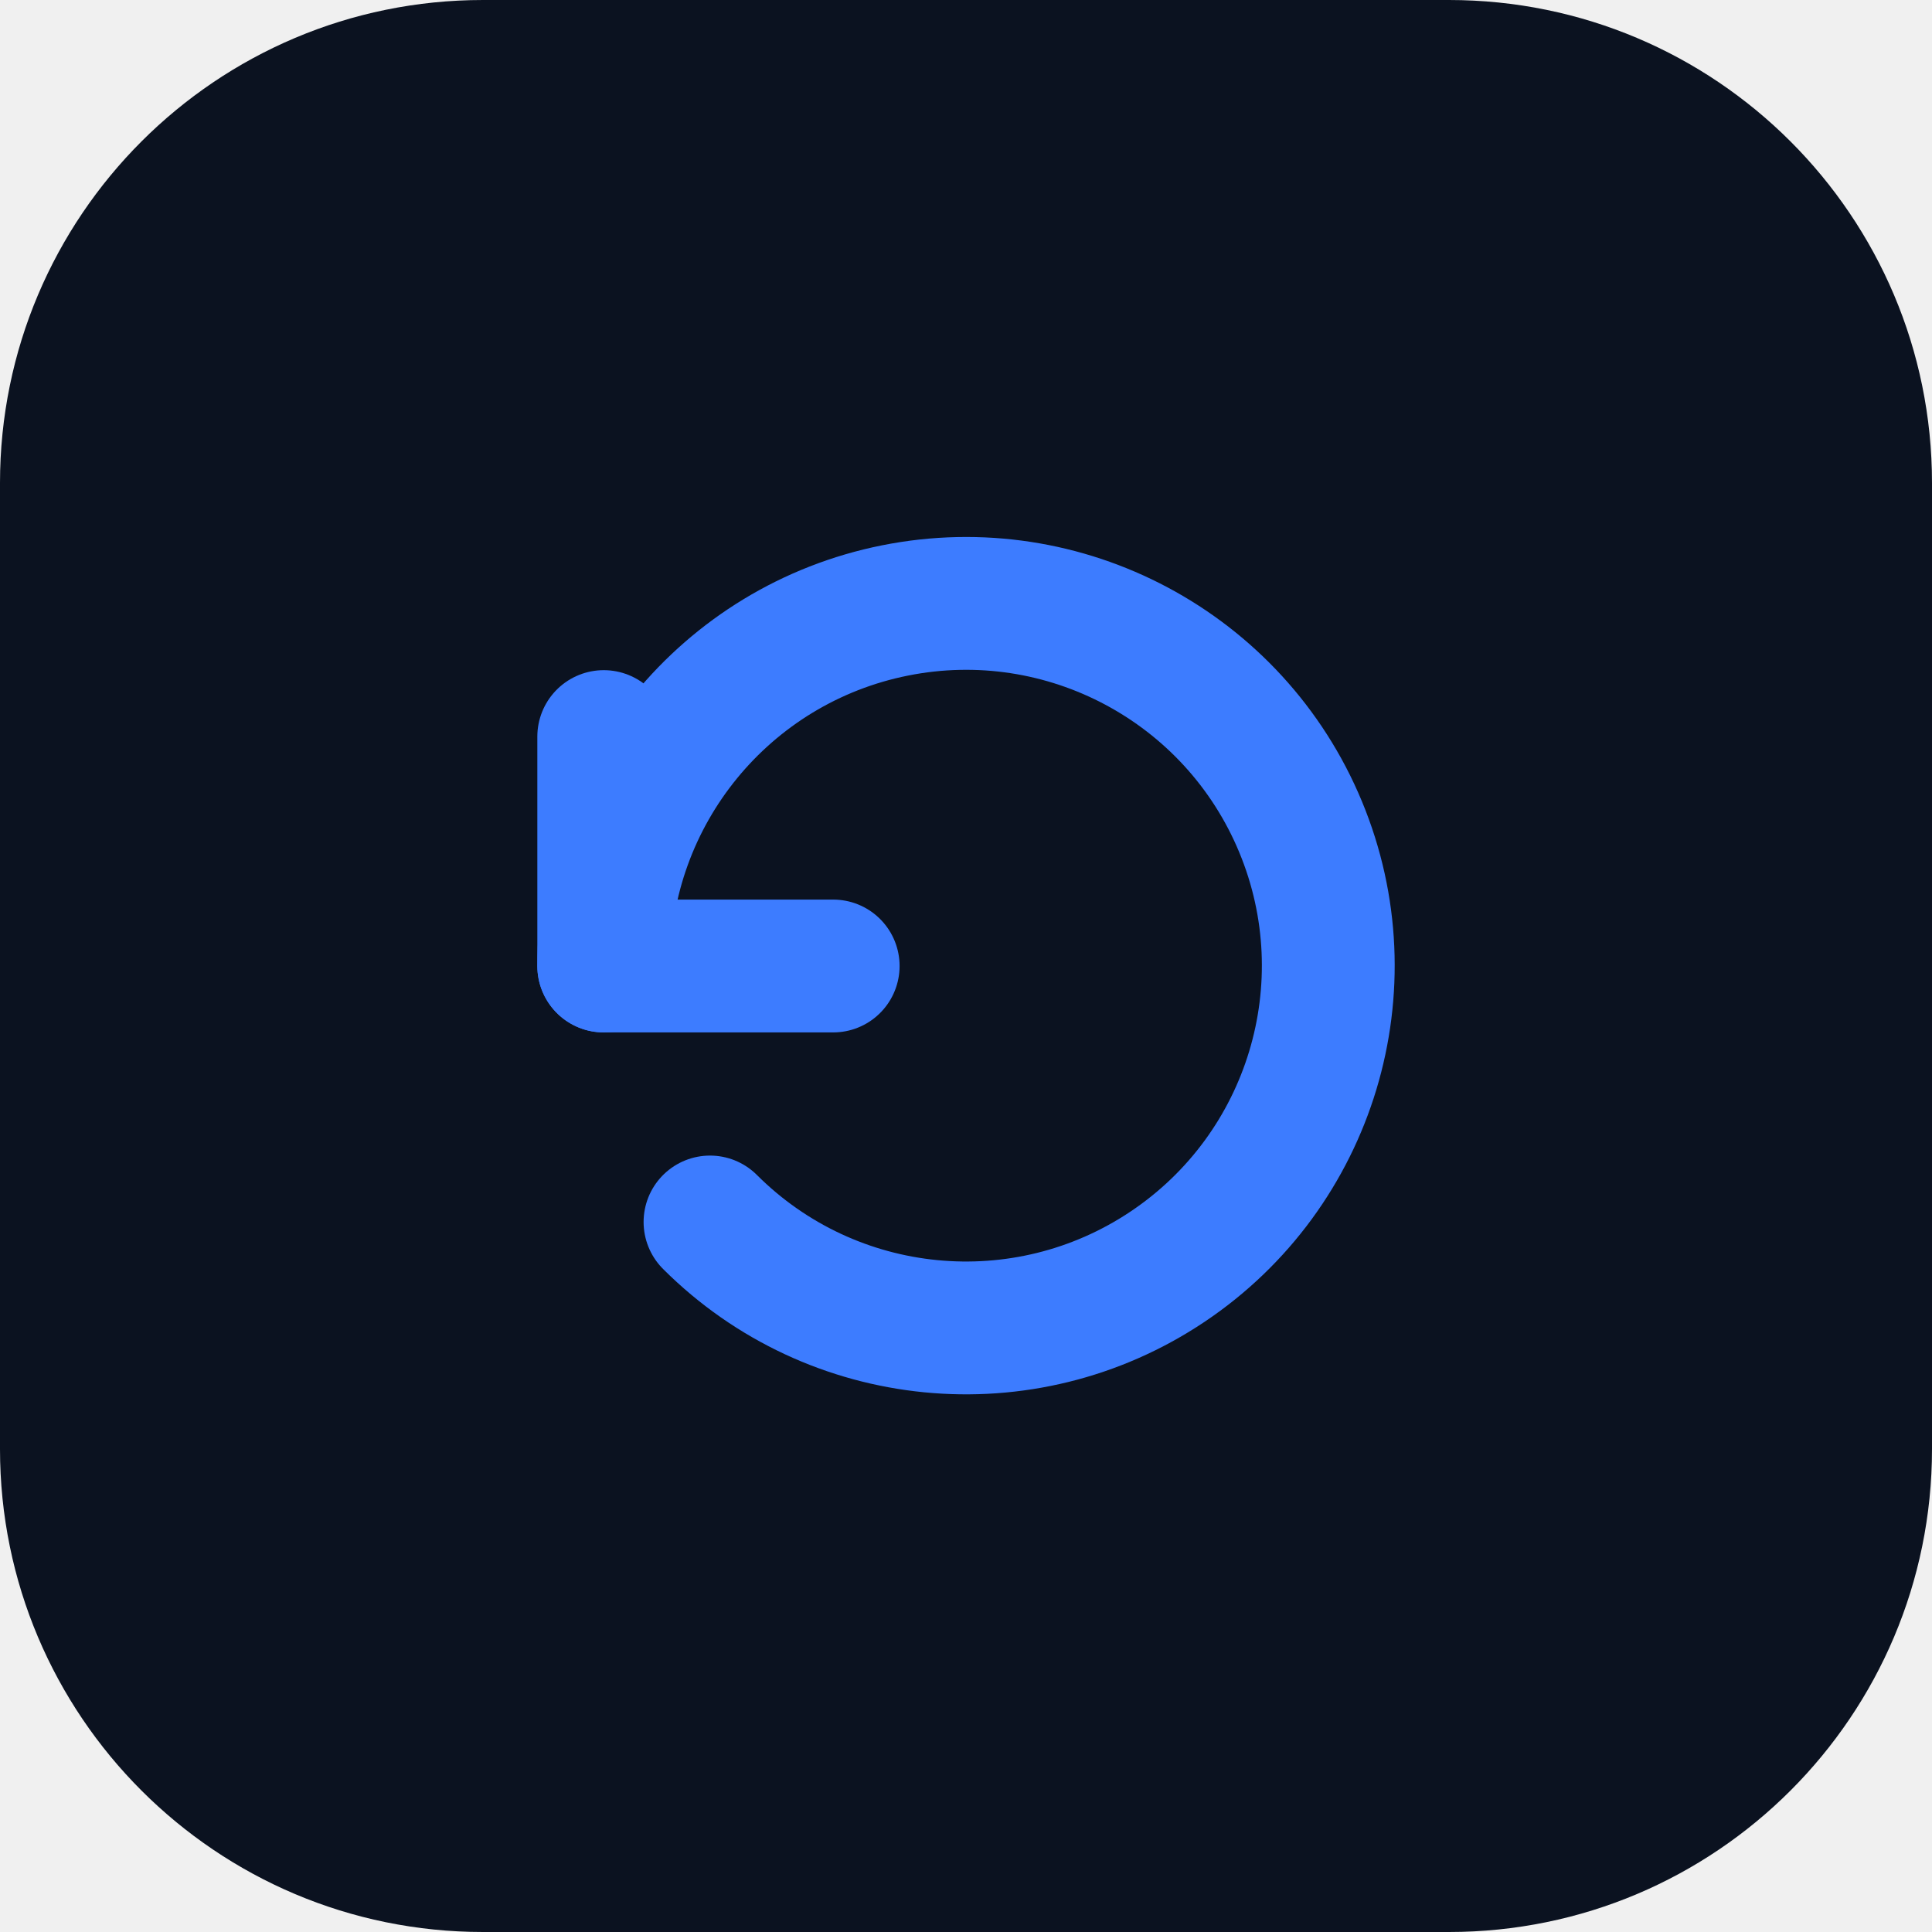
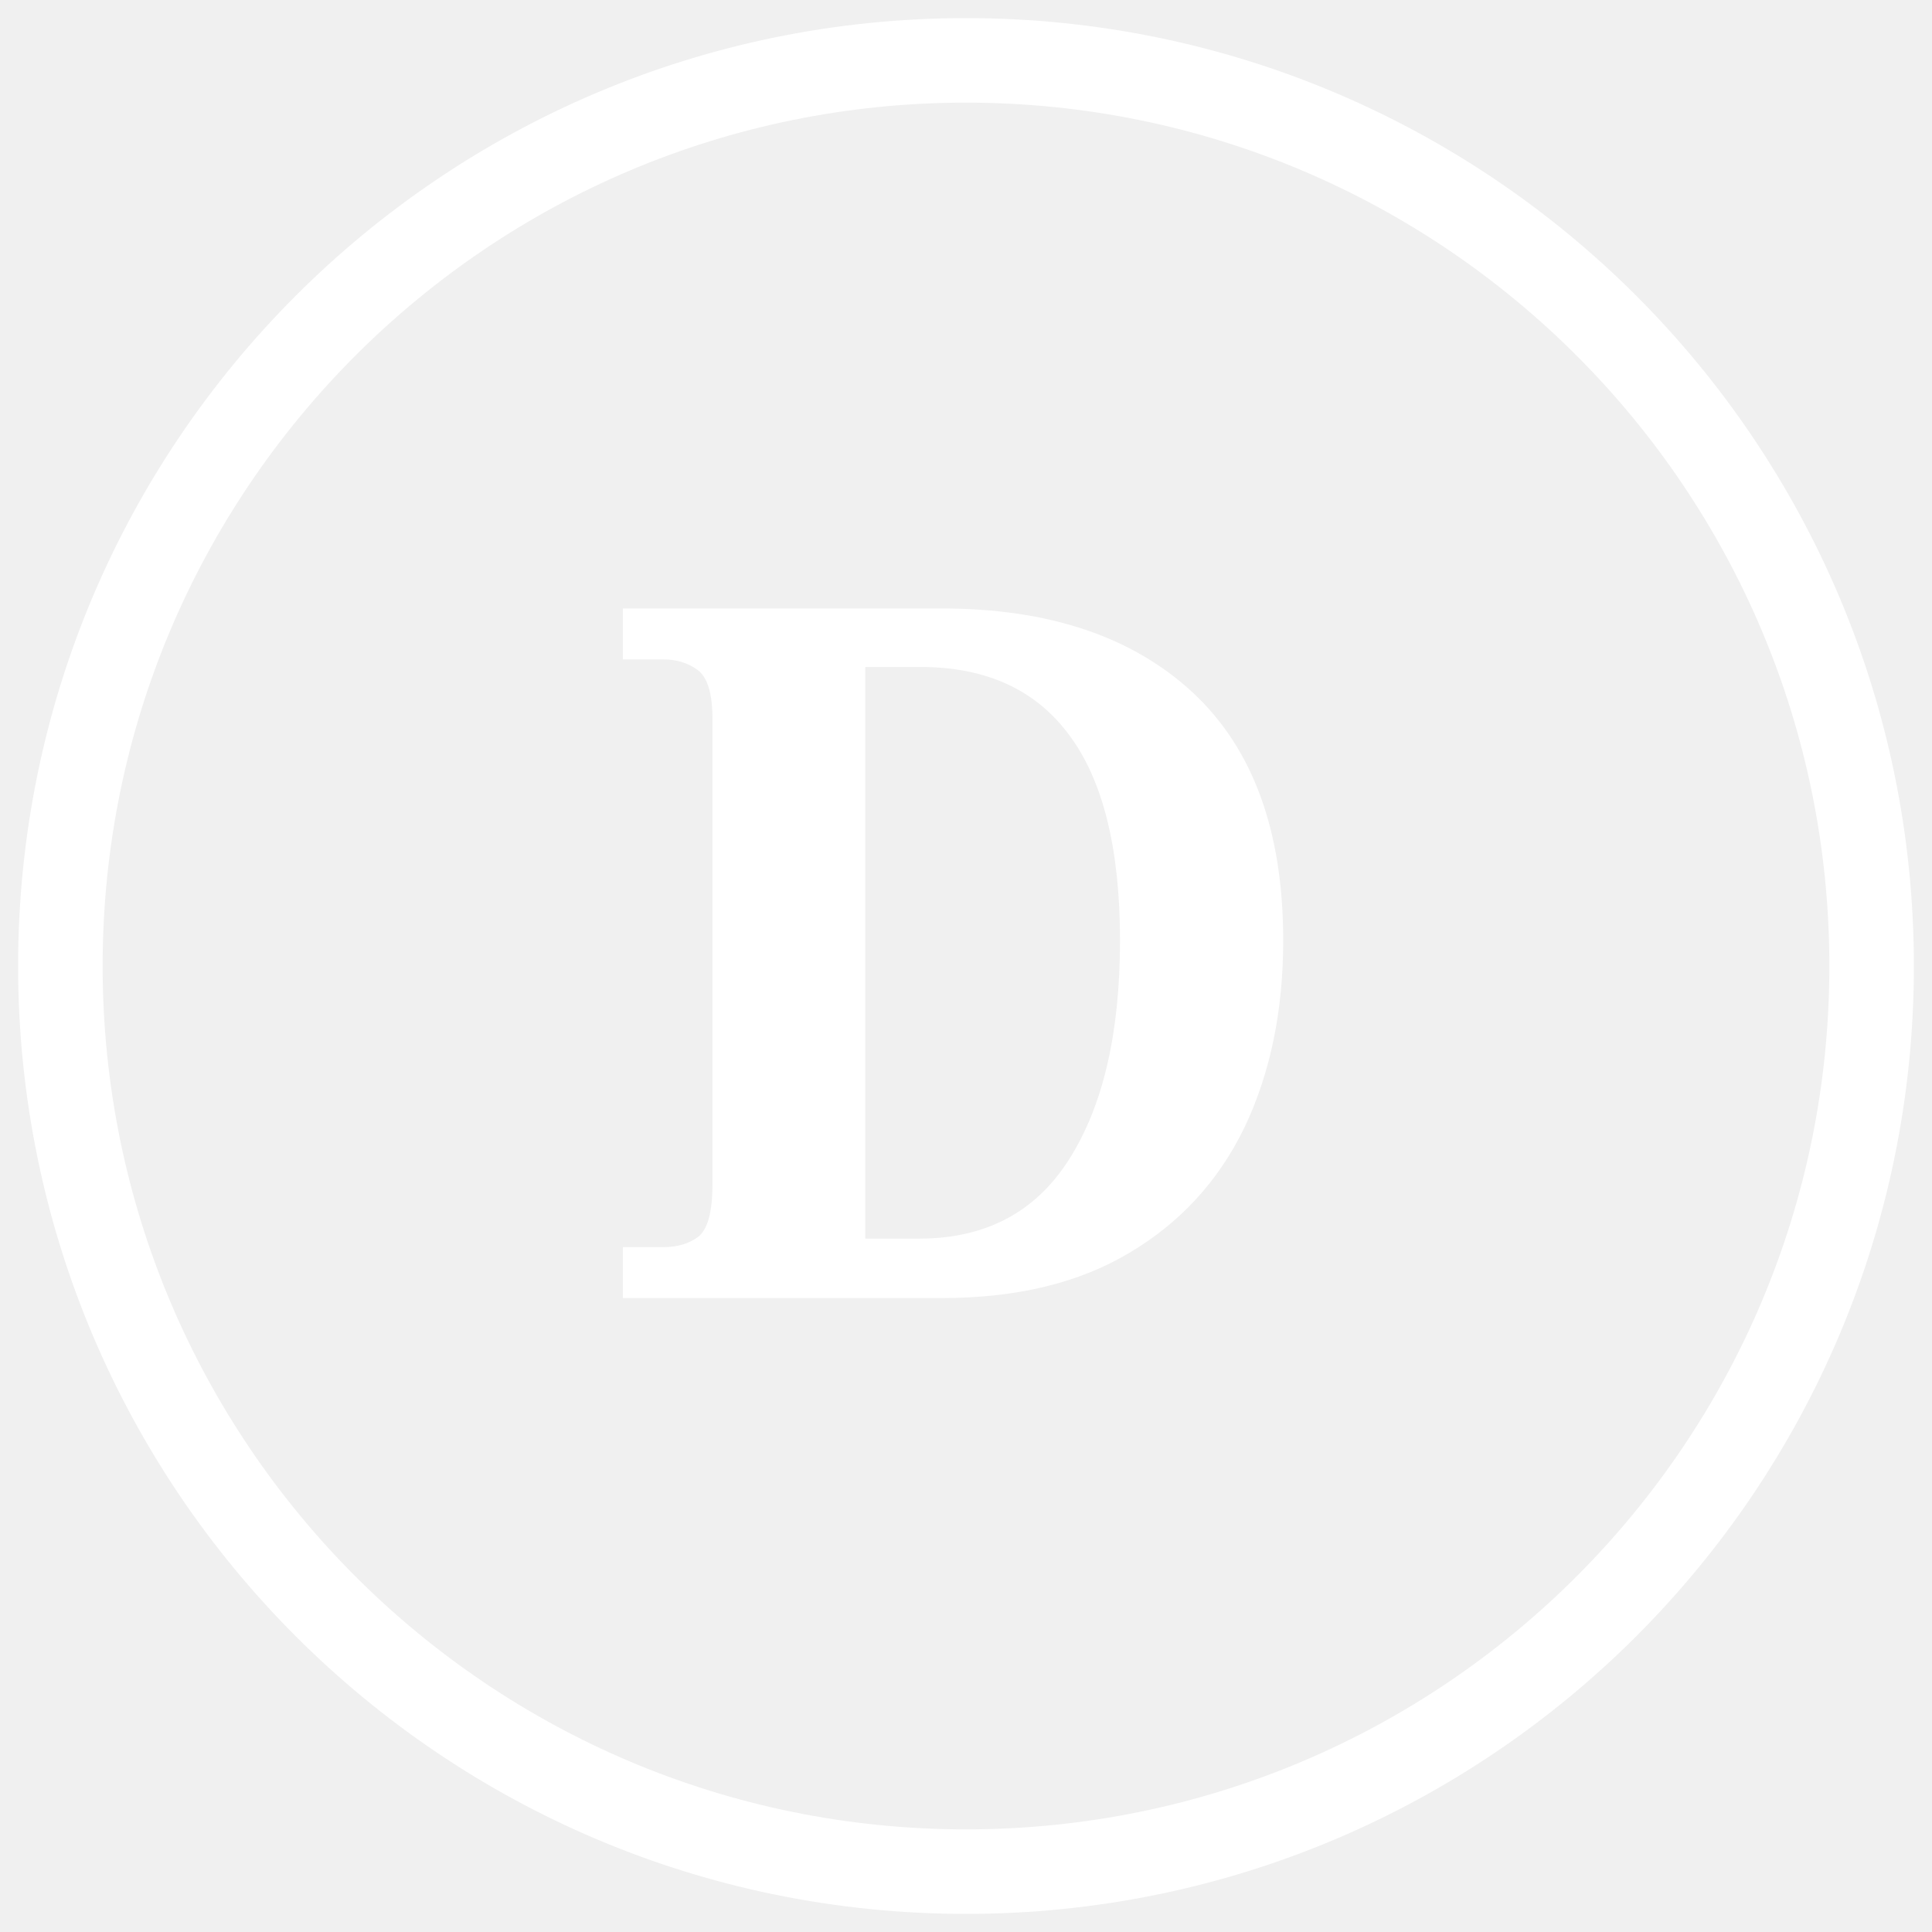
<svg xmlns="http://www.w3.org/2000/svg" viewBox="0 0 32 32" fill="none">
-   <rect width="32" height="32" rx="8" fill="#0B1220" />
-   <path d="M10 16a6 6 0 1 1 1.76 4.24" stroke="#3D7CFF" stroke-width="2.2" stroke-linecap="round" />
-   <path d="M10 12.2V16h3.8" stroke="#3D7CFF" stroke-width="2.2" stroke-linecap="round" stroke-linejoin="round" />
+   <circle cx="16" cy="16" r="15" stroke="white" stroke-width="1.4" />
+   <text x="16" y="21.5" text-anchor="middle" fill="white" font-family="Georgia, serif" font-size="16" font-weight="600">D</text>
</svg>
